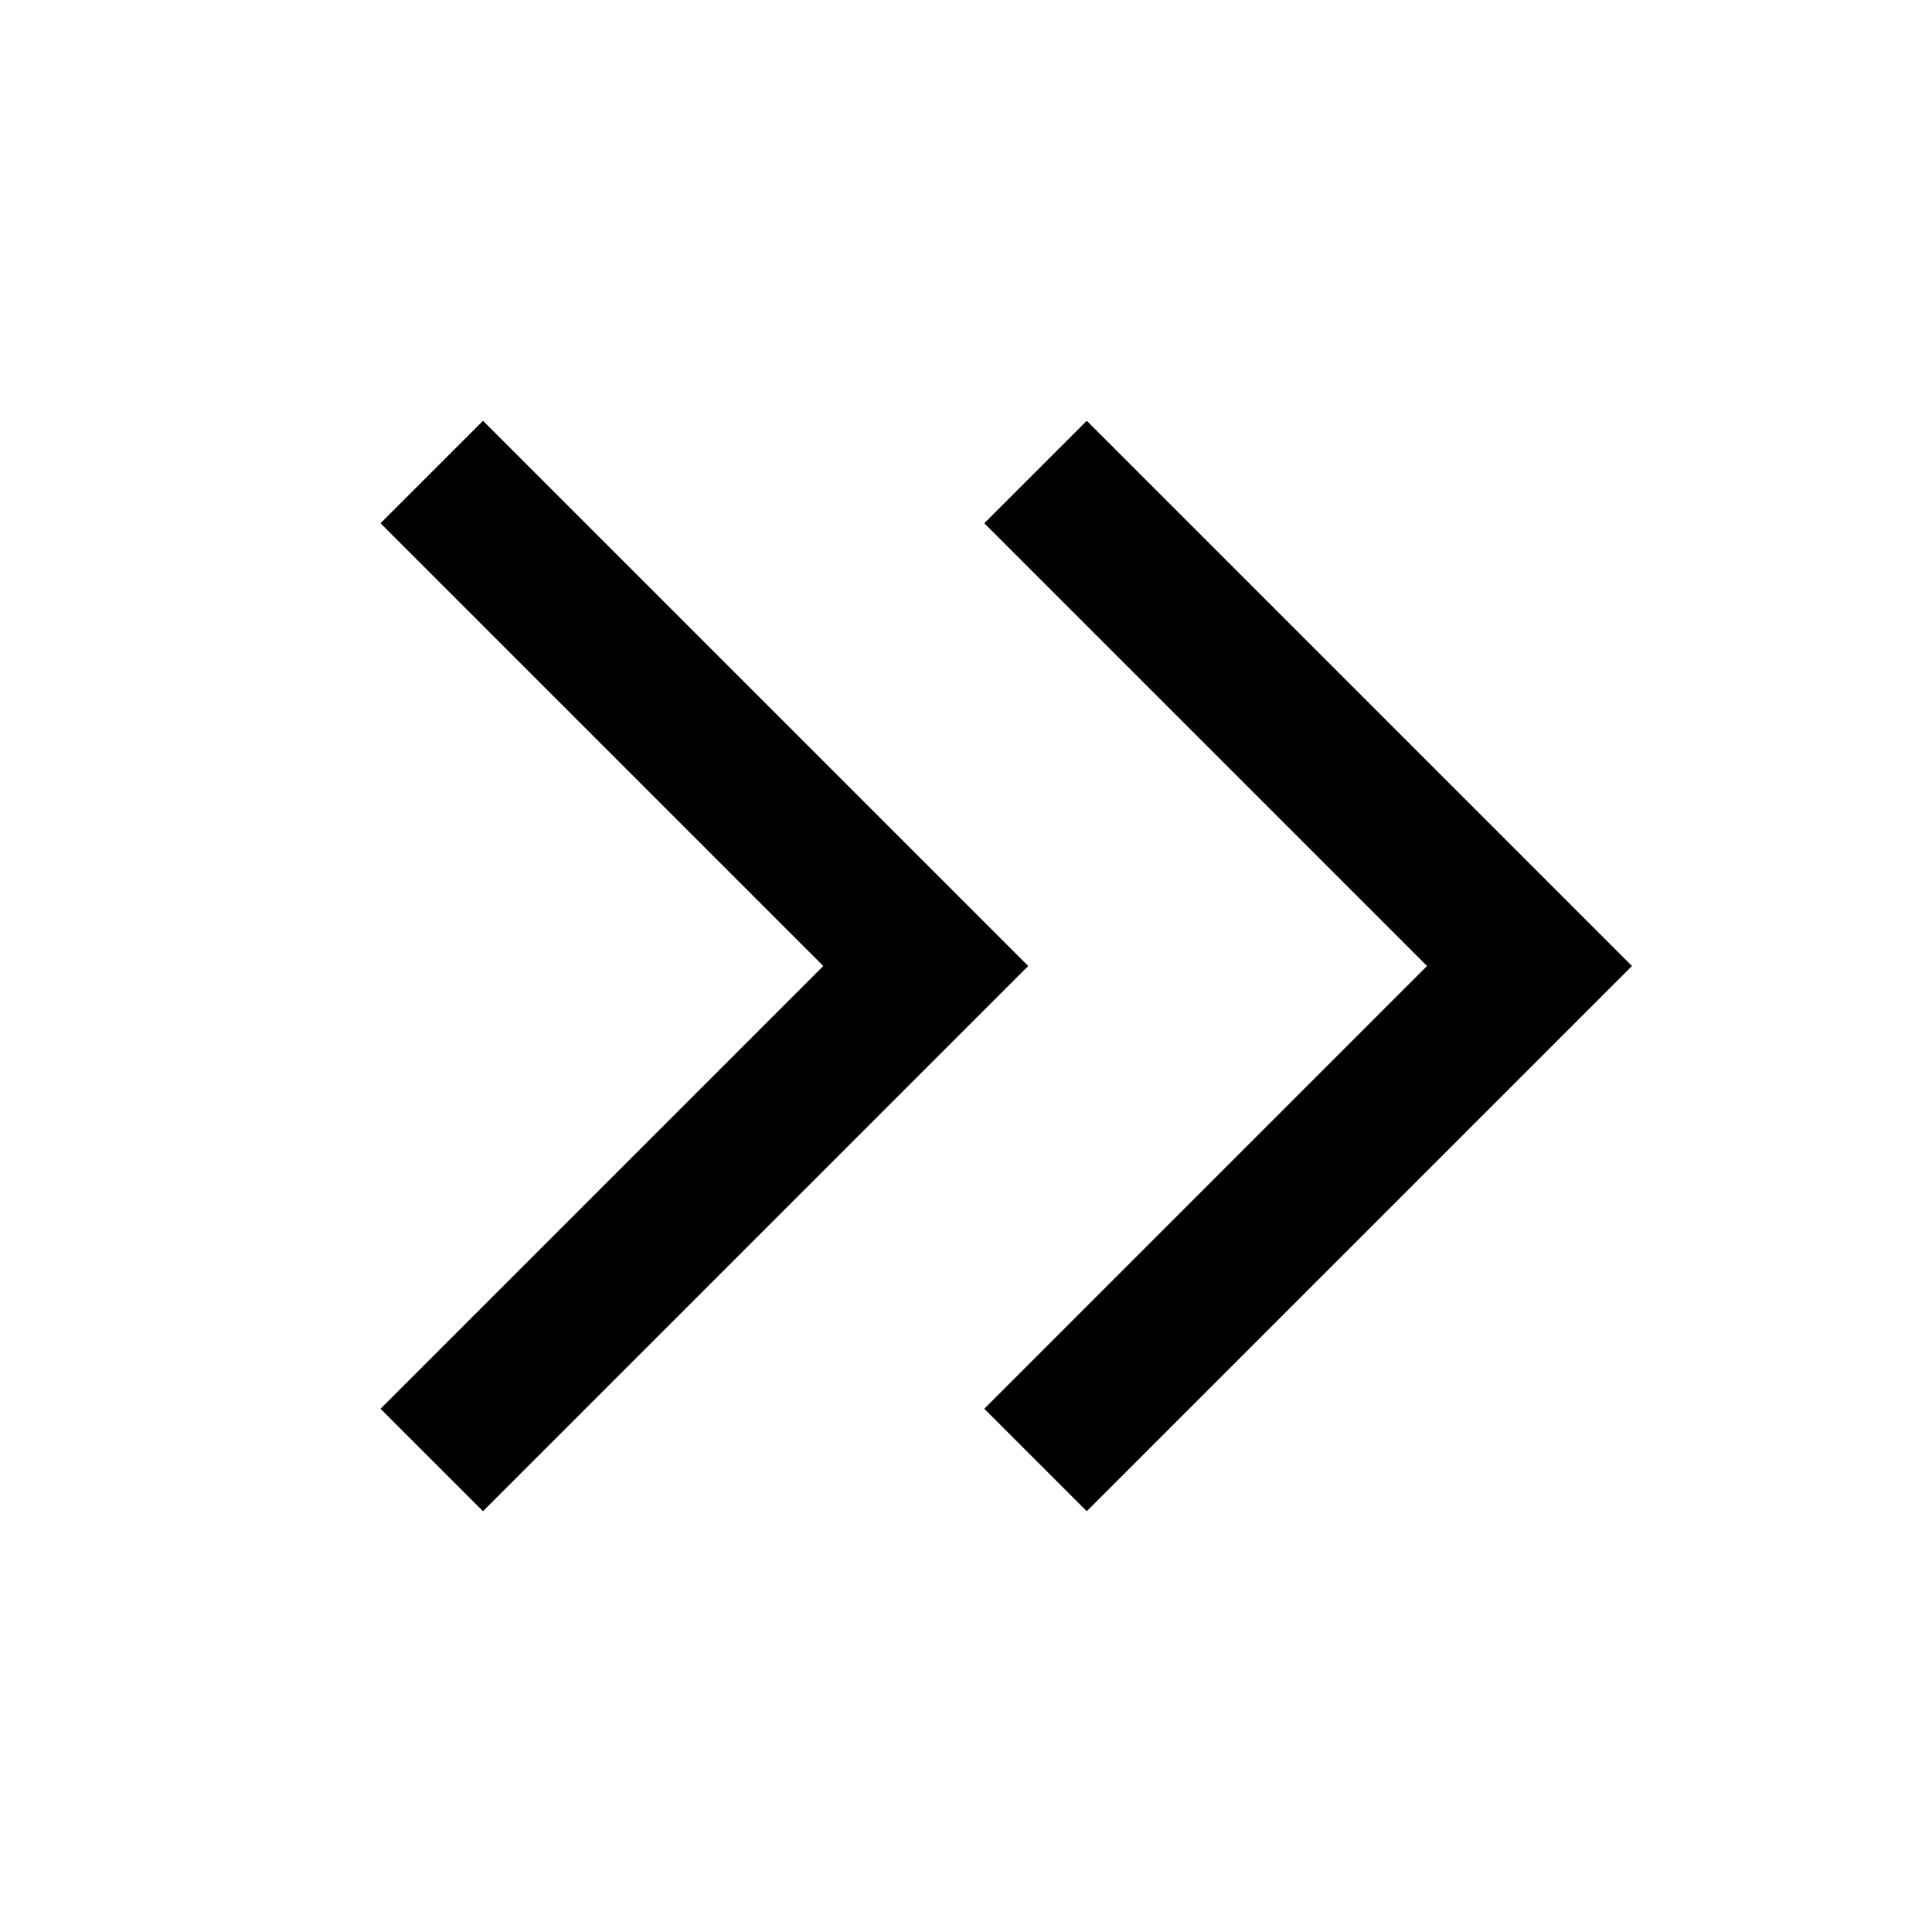
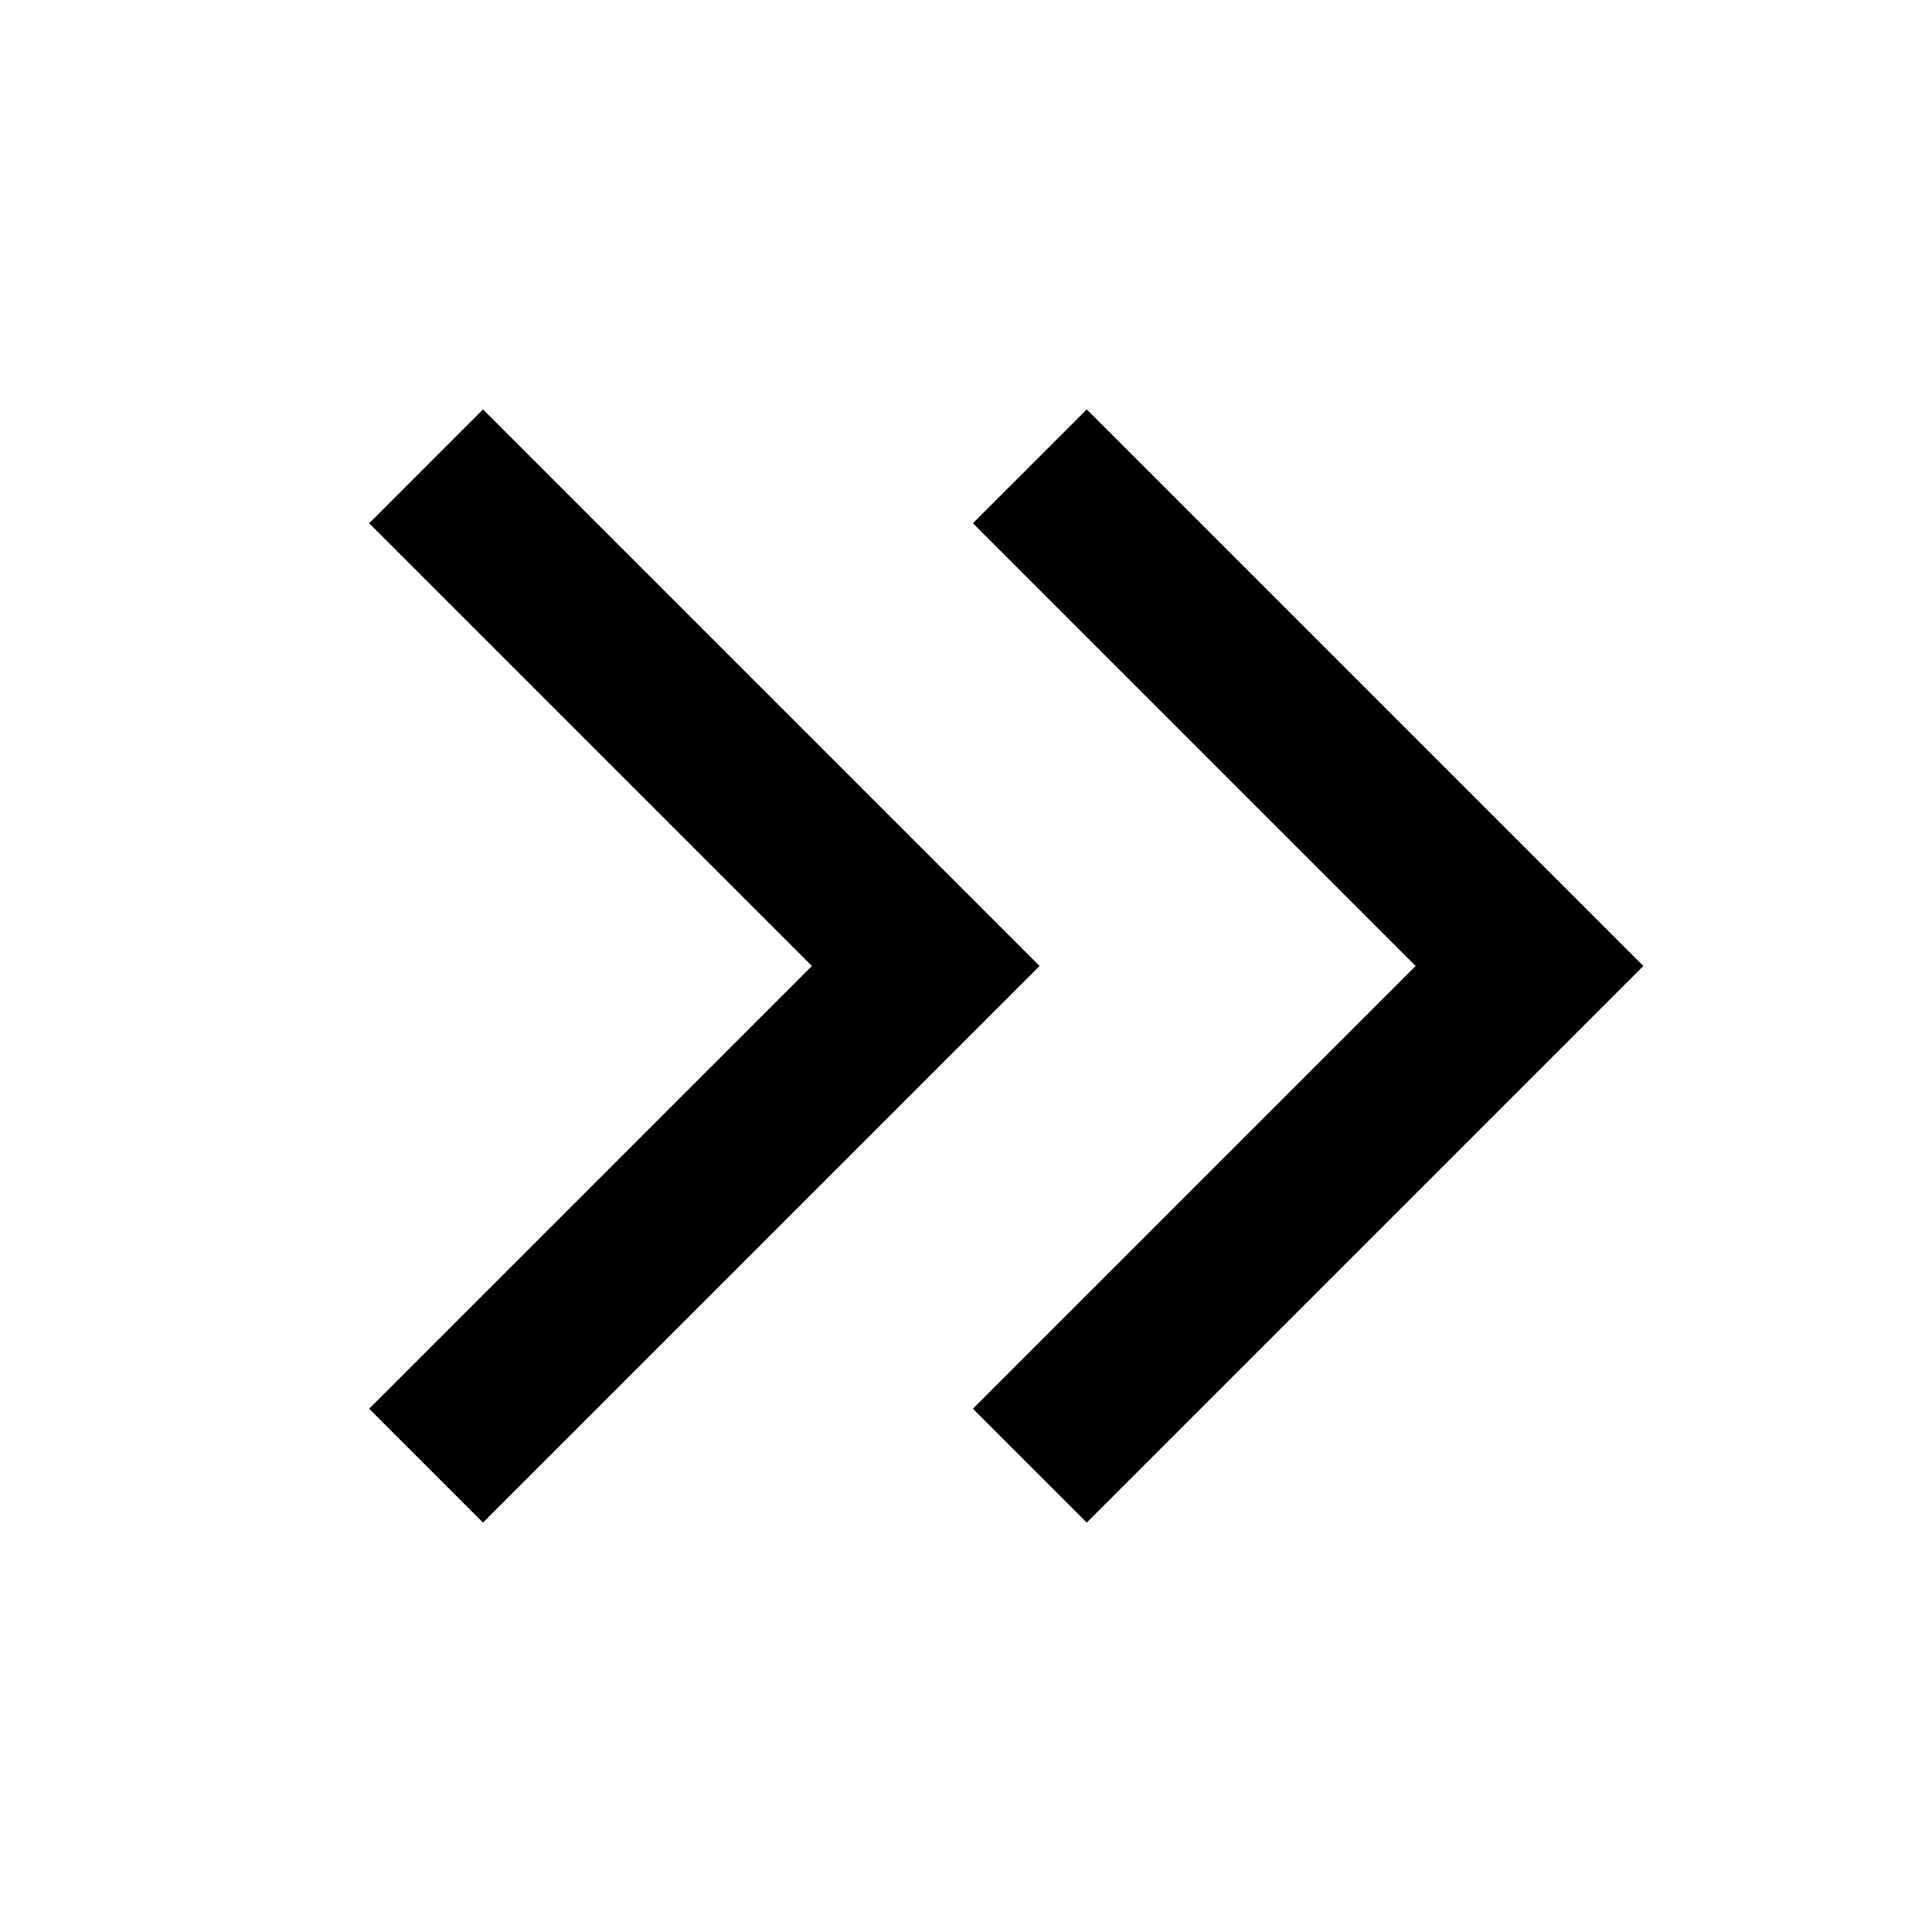
- <svg xmlns="http://www.w3.org/2000/svg" viewBox="0 0 24 24" width="28" height="28" fill="none" stroke="currentColor" stroke-width="1.8" stroke-linecap="square" stroke-linejoin="miter">
+ <svg xmlns="http://www.w3.org/2000/svg" viewBox="0 0 24 24" width="28" height="28" fill="none" stroke="currentColor" stroke-width="2" stroke-linecap="square" stroke-linejoin="miter">
  <path d="m6 6.5 5.5 5.5L6 17.5M13.5 6.5 19 12l-5.5 5.5" />
</svg>
